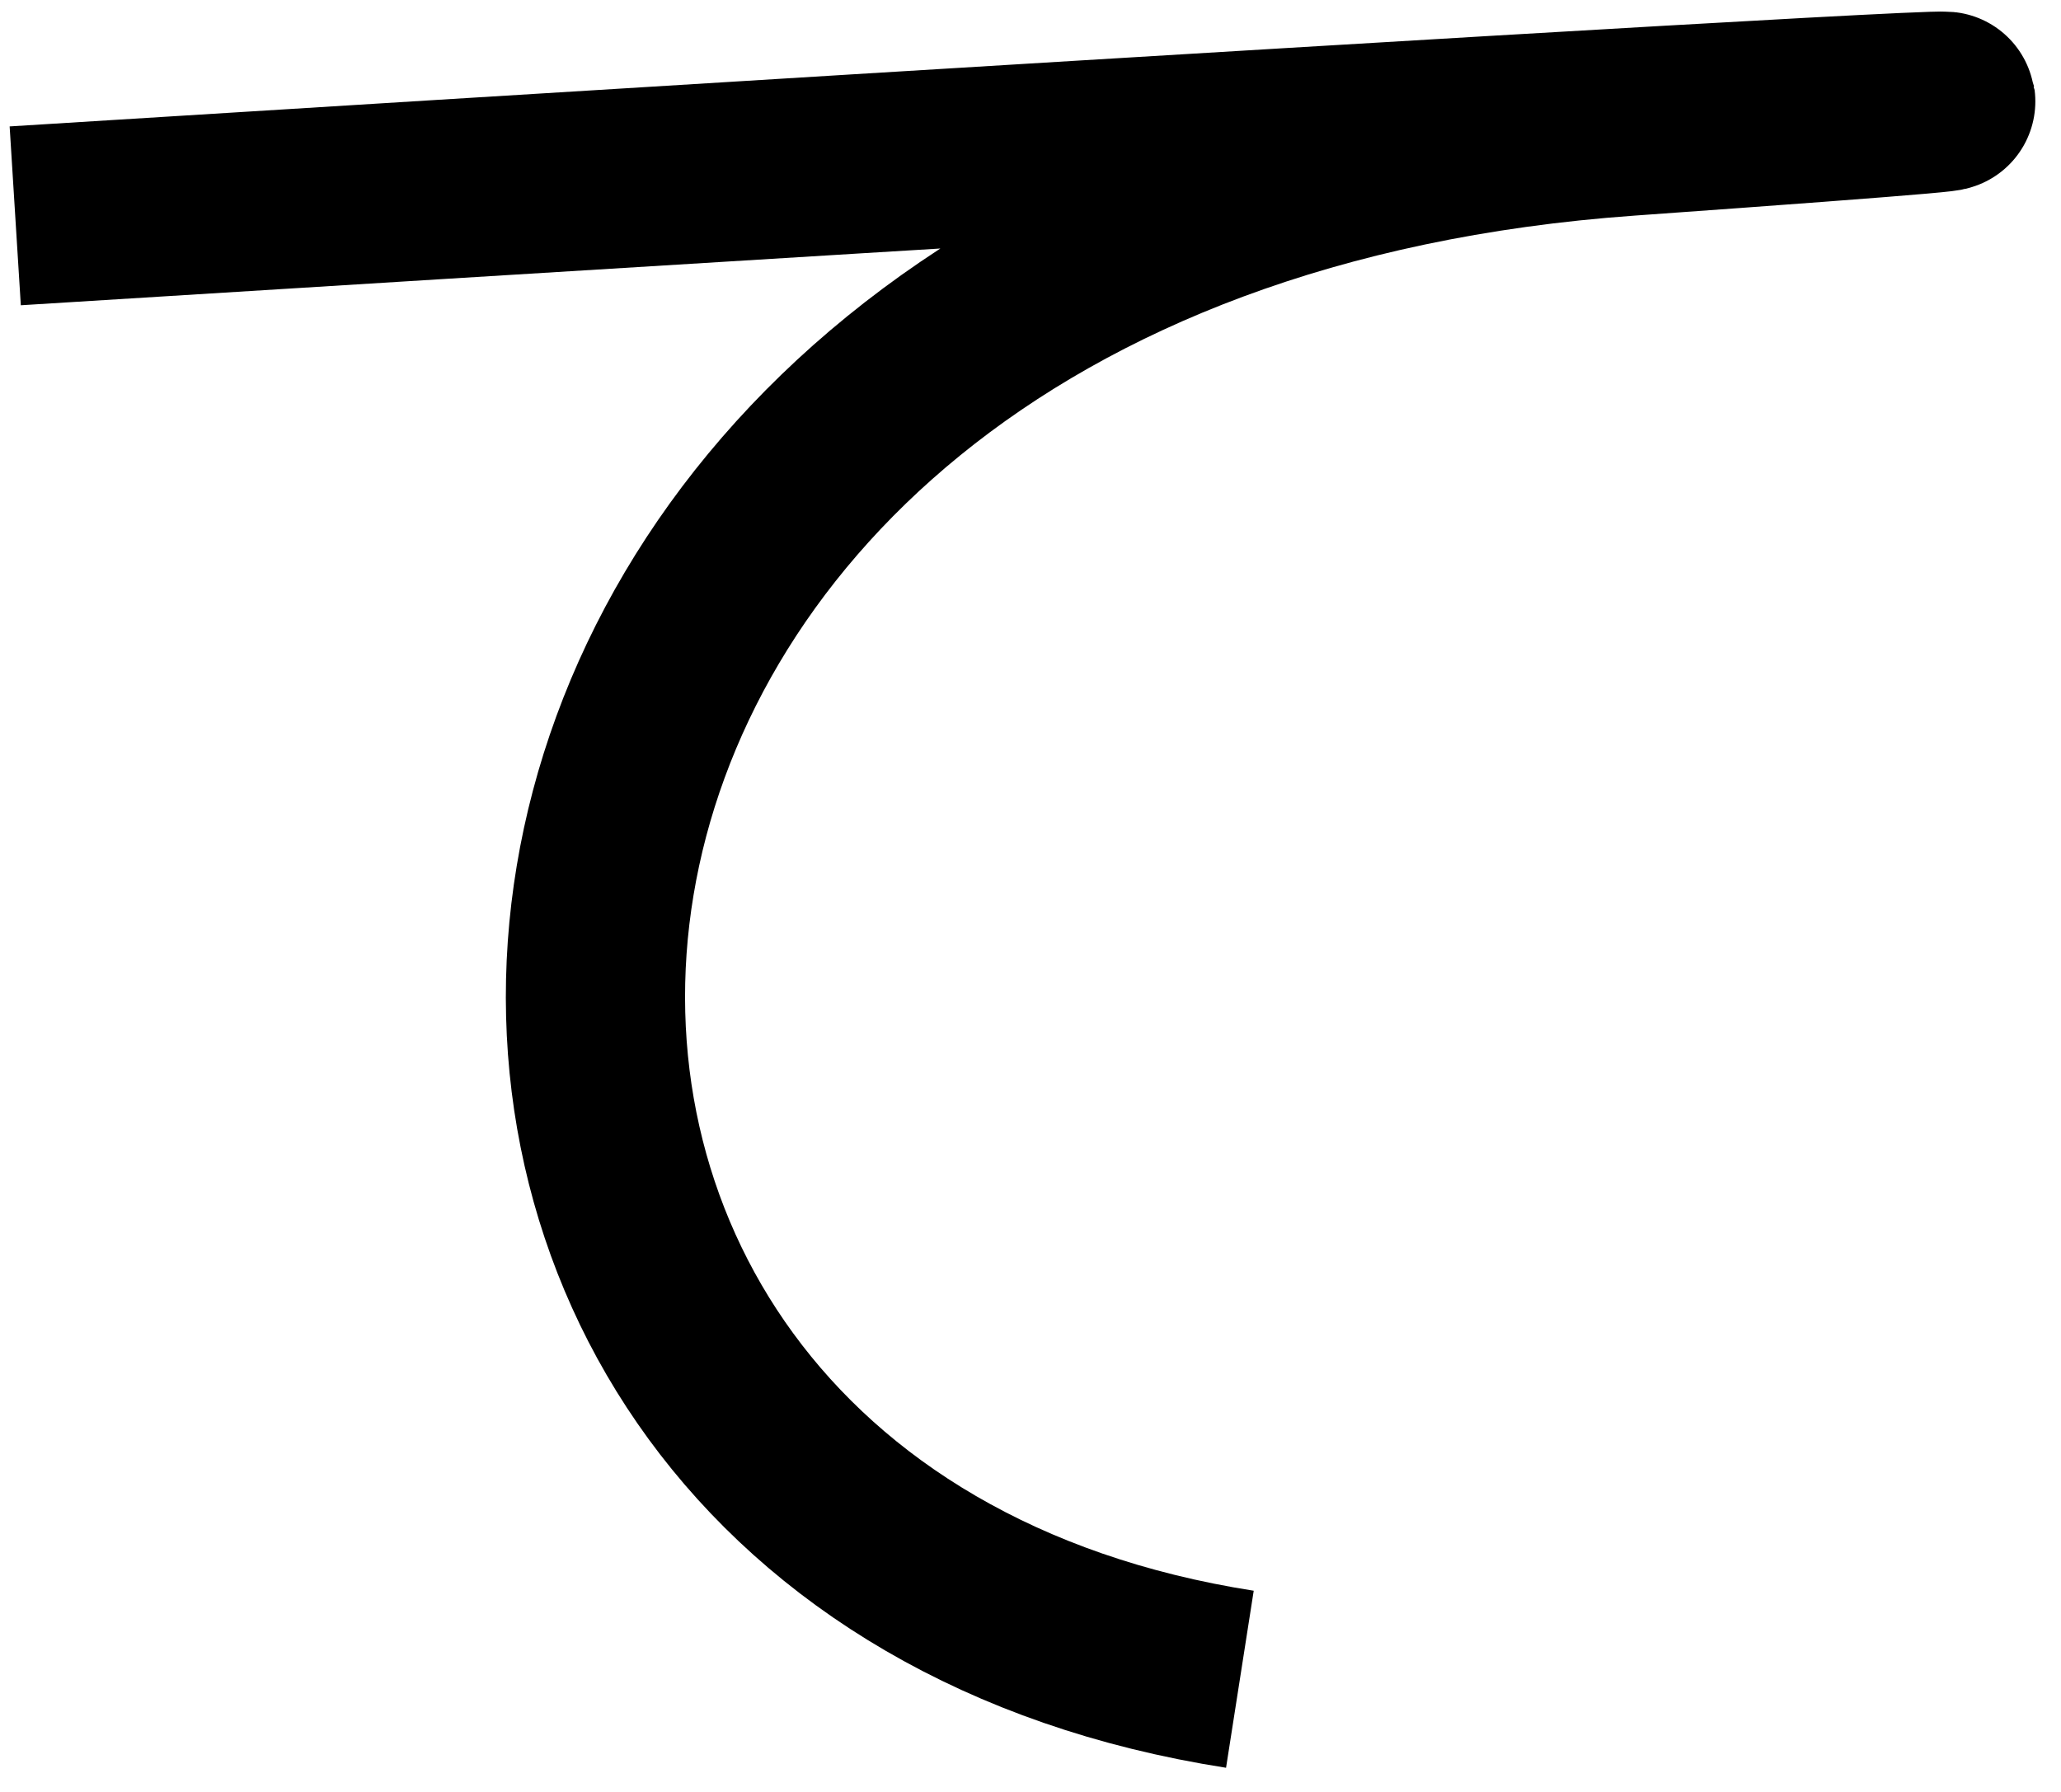
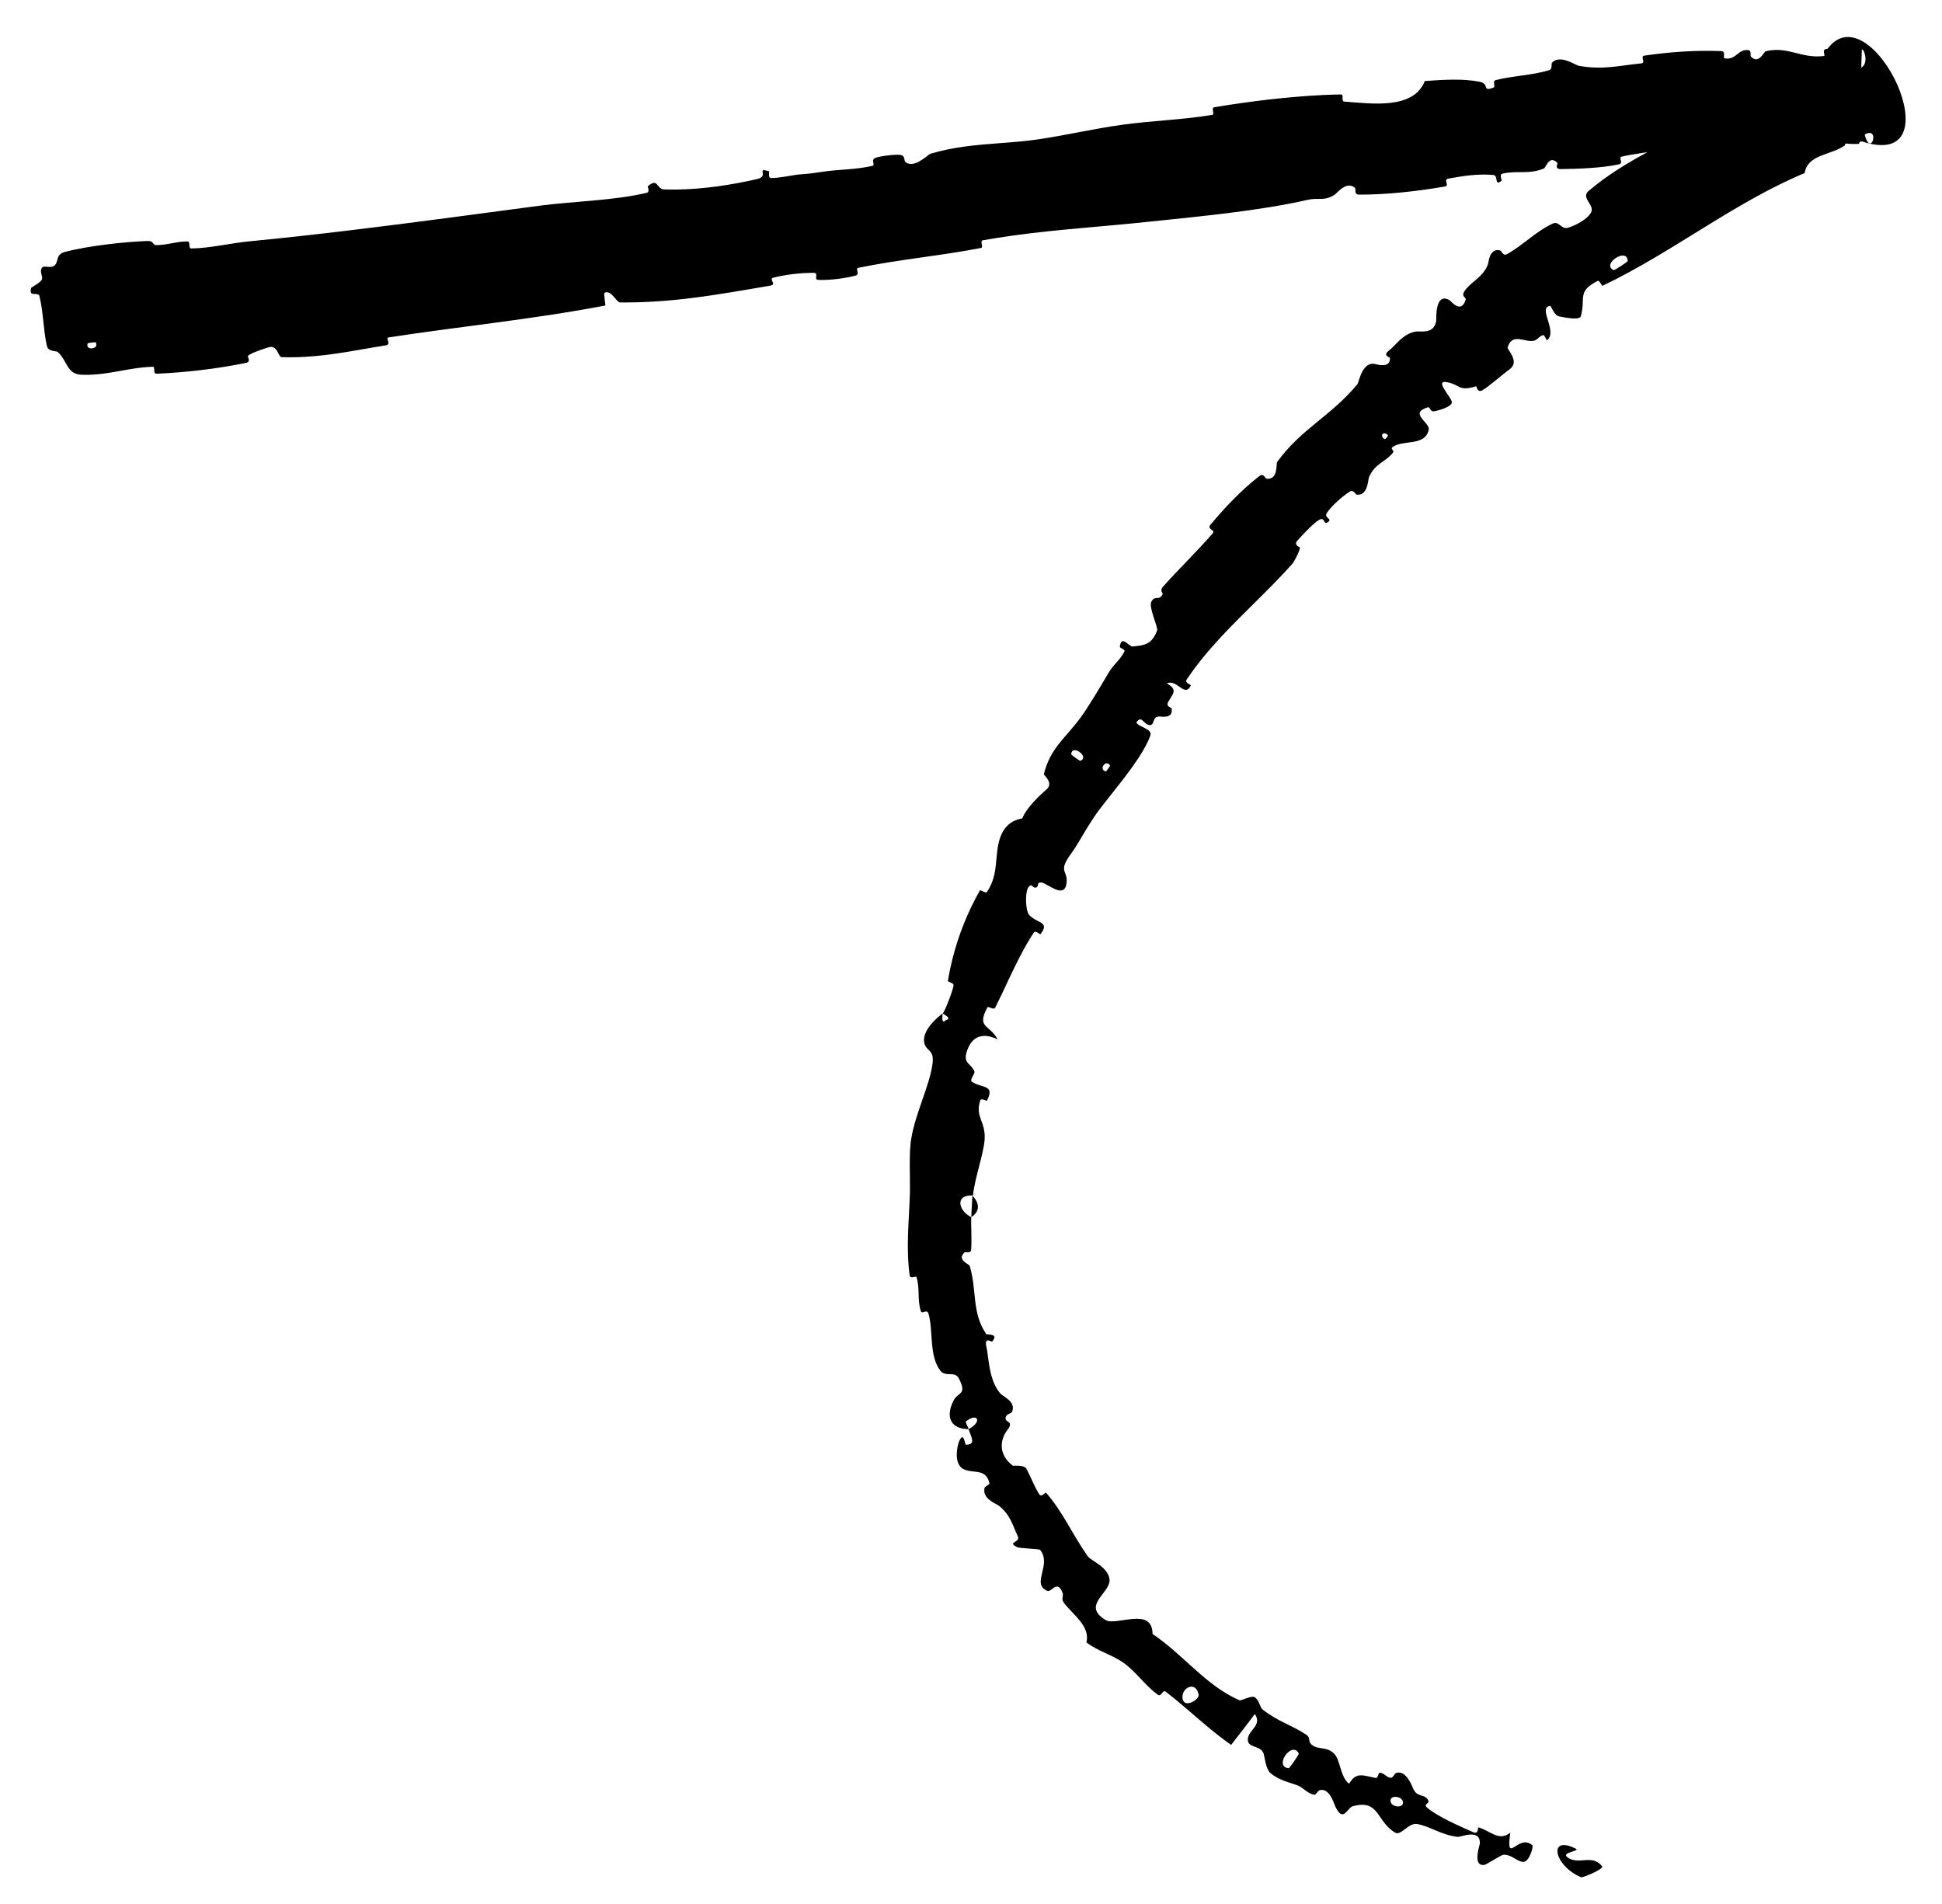
- <svg xmlns="http://www.w3.org/2000/svg" width="69" height="60" viewBox="0 0 69 60" fill="none">
-   <path d="M0.51 7.227C0.51 7.227 96.51 1.227 54.51 4.227C12.51 7.228 9.51 51.227 41.51 56.227" stroke="black" stroke-width="6" />
+ <svg xmlns="http://www.w3.org/2000/svg" width="51" height="50" viewBox="0 0 51 50" fill="none">
+   <path d="M1.719 6.611C2.35 6.451 3.264 6.352 3.858 6.329C4.065 6.318 3.979 6.44 4.125 6.437C4.421 6.429 4.667 6.335 4.924 6.341C5.013 6.343 4.934 6.527 5.026 6.525C5.516 6.518 6.078 6.381 6.547 6.338C7.435 6.252 8.336 6.151 9.218 6.045C10.872 5.846 12.514 5.622 14.216 5.396C15.043 5.288 16.124 5.268 16.982 5.064C17.081 5.04 16.998 4.904 17.015 4.889C17.289 4.657 17.235 4.967 17.439 4.974C17.538 4.978 17.638 4.979 17.738 4.978C18.468 4.971 19.237 4.853 19.89 4.7C20.21 4.625 19.84 4.387 20.191 4.498C20.216 4.505 20.158 4.673 20.249 4.675C20.456 4.681 20.836 4.593 20.995 4.581C21.3 4.558 21.354 4.548 21.636 4.506C22.023 4.449 22.497 4.454 22.91 4.355C22.998 4.333 22.855 4.193 22.993 4.144C23.131 4.095 23.511 4.05 23.644 4.068C23.777 4.086 23.742 4.219 23.769 4.244C23.992 4.456 24.375 4.056 24.43 4.039C25.056 3.853 25.646 3.806 26.235 3.761C26.585 3.735 26.938 3.709 27.296 3.655C28.028 3.545 28.787 3.368 29.489 3.274C30.324 3.162 31.024 3.149 31.831 3.018C31.916 3.005 31.789 2.832 31.894 2.815C32.852 2.659 33.75 2.546 34.73 2.496C34.889 2.489 35.048 2.483 35.207 2.48C35.318 2.478 35.199 2.661 35.312 2.669C35.985 2.714 37.116 2.894 37.418 2.128C37.886 2.095 38.405 2.058 38.858 2.147C39.138 2.206 38.901 2.418 39.219 2.301C39.291 2.274 39.175 2.13 39.284 2.102C39.745 1.987 40.238 1.978 40.682 1.844C40.776 1.815 40.733 1.678 40.757 1.649C40.963 1.417 41.377 1.713 41.459 1.728C42.105 1.841 42.484 1.726 43.101 1.665C43.236 1.652 43.057 1.48 43.186 1.46C43.216 1.456 43.245 1.452 43.274 1.448C43.906 1.36 44.546 1.317 45.2 1.342C45.345 1.349 45.227 1.522 45.297 1.533C45.603 1.583 45.641 1.273 45.925 1.318C45.993 1.326 45.966 1.467 45.979 1.482C46.187 1.706 46.322 1.357 46.369 1.346C46.966 1.205 47.279 1.541 47.895 1.472C47.962 1.464 47.806 1.292 47.995 1.281C49.145 -0.267 51.433 4.543 48.893 3.713C48.677 3.779 48.776 3.596 48.757 3.586C48.706 3.562 48.663 3.552 48.626 3.552C48.474 3.538 48.481 3.795 48.44 3.825C48.062 4.085 47.476 4.049 47.393 4.545C45.554 5.311 43.929 6.624 42.087 7.504C42.064 7.515 42.003 7.353 41.958 7.376C41.404 7.663 41.652 7.805 41.515 8.305C41.48 8.43 40.995 8.316 40.955 8.311C40.809 8.292 40.743 8.028 40.704 8.033C40.376 8.086 40.921 8.706 40.626 8.937C40.615 8.943 40.561 8.793 40.527 8.8C40.42 8.823 40.381 8.931 40.273 8.95C40.025 8.992 39.712 8.729 39.592 9.126C39.591 9.128 39.591 9.13 39.592 9.133C39.605 9.203 39.911 9.506 39.645 9.697C39.527 9.78 39.085 10.159 38.937 10.245C38.79 10.33 38.78 10.141 38.767 10.144C38.294 10.285 38.37 10.111 38.005 10.037C37.638 9.965 38.146 10.453 38.128 10.573C38.109 10.692 37.748 10.791 37.65 10.802C37.552 10.813 37.563 10.674 37.488 10.698C36.99 10.86 37.564 11.097 37.521 11.285C37.424 11.727 36.86 11.539 36.573 11.738C36.496 11.791 36.632 11.826 36.579 11.891C36.369 12.146 36.115 12.164 35.953 12.528C35.925 12.588 35.931 13.019 35.633 12.991C35.59 12.987 35.554 12.84 35.435 12.917C35.257 13.033 34.971 13.279 34.846 13.47C34.753 13.611 35.038 13.625 34.846 13.727C34.761 13.772 34.79 13.563 34.637 13.655C34.484 13.747 34.184 14.07 34.072 14.196C33.961 14.321 34.142 14.365 34.141 14.382C34.13 14.485 33.97 14.772 33.951 14.793C33.336 15.481 32.679 16.069 32.077 16.715C31.748 17.068 31.437 17.438 31.164 17.846C31.104 17.936 31.283 17.983 31.275 17.998C31.108 18.336 30.923 17.828 30.644 17.945C30.944 18.124 30.801 18.208 30.674 18.444C30.614 18.557 30.763 18.581 30.767 18.598C30.82 18.87 30.532 18.82 30.468 18.817C30.234 18.802 30.346 19.049 30.189 19.041C30.032 19.035 29.987 18.762 29.842 18.971C29.903 19.101 30.276 19.134 30.209 19.32C29.96 20.01 29.015 21.01 28.707 21.494C28.39 21.981 28.32 22.158 28.118 22.431C27.759 22.929 28.076 22.846 28.003 23.227C27.933 23.608 27.485 23.183 27.347 23.174C27.209 23.166 27.3 23.278 27.207 23.308C27.114 23.338 27.102 23.168 27.008 23.3C26.912 23.433 26.931 23.925 27.03 24.03C27.238 24.253 27.585 24.202 27.324 24.531C27.309 24.55 27.198 24.417 27.147 24.494C26.894 24.877 26.684 25.31 26.483 25.736C26.369 25.978 26.258 26.22 26.139 26.455C26.094 26.544 25.957 26.406 25.929 26.458C25.639 27.006 25.983 26.89 26.2 27.295C25.808 27.103 25.498 27.207 25.377 27.66C25.307 27.932 25.502 27.93 25.59 28.134C25.616 28.195 25.448 28.356 25.527 28.409C25.786 28.584 26.138 28.474 25.92 28.903C25.91 28.922 25.767 28.828 25.744 28.895C25.599 29.336 25.888 29.441 25.858 29.922C25.835 30.294 25.592 30.959 25.552 31.395C25.067 31.368 25.169 31.801 25.507 31.963C25.496 32.247 25.527 32.552 25.502 32.828C25.493 32.924 25.348 32.873 25.334 32.886C25.111 33.091 25.448 33.188 25.467 33.246C25.66 33.891 25.513 34.468 25.901 35.035C25.915 35.056 26.249 35.006 26.055 35.231C26.041 35.247 25.838 35.082 25.905 35.375C25.946 35.548 25.958 35.827 26.03 36.101C26.078 36.283 26.153 36.461 26.272 36.595C26.344 36.678 26.691 36.808 26.577 37.079C26.561 37.115 26.46 37.127 26.427 37.184C26.322 37.37 26.659 37.29 26.46 37.547C26.261 37.803 26.209 38.197 26.598 38.489C26.61 38.498 26.896 38.457 26.96 38.577C27.064 38.774 27.173 39.059 27.294 39.242C27.352 39.331 27.456 39.182 27.468 39.196C27.927 39.723 28.135 40.254 28.567 40.87C28.648 40.986 29.08 41.135 29.136 41.458C29.203 41.816 28.376 42.149 29.036 42.543C29.317 42.712 30.26 42.174 30.268 42.909C31.015 43.413 31.553 44.118 32.317 44.535C32.392 44.576 32.469 44.615 32.55 44.651C32.591 44.67 32.873 44.511 32.956 44.573C33.08 44.666 33.076 44.827 33.164 44.897C33.555 45.206 33.938 45.31 34.303 45.553C34.441 45.644 34.318 45.735 34.485 45.844C34.653 45.952 34.861 45.859 35.054 46.073C35.2 46.234 35.199 46.669 35.43 46.844C35.615 46.519 35.794 46.627 36.129 46.691C36.192 46.702 36.194 46.556 36.227 46.556C36.362 46.551 36.41 46.697 36.543 46.684C36.576 46.68 36.635 46.567 36.665 46.558C36.918 46.477 37.072 46.875 37.101 46.944C37.206 47.208 37.369 47.102 37.484 47.241C37.601 47.379 37.338 47.357 37.492 47.481C37.813 47.738 38.301 47.939 38.688 48.115C38.839 48.183 38.804 47.981 38.827 47.988C39.135 48.075 39.366 48.37 39.664 48.126C39.536 49.023 39.876 48.123 40.245 48.462C40.274 48.489 40.164 48.892 40.008 48.895C39.851 48.898 39.699 48.695 39.481 48.707C39.429 48.71 39.032 48.965 38.989 48.972C38.654 49.03 38.864 48.444 38.864 48.407C38.87 48.01 38.372 48.248 38.279 48.237C37.843 48.187 37.563 47.961 37.216 47.9C36.99 47.86 36.793 48.215 36.642 48.128C36.139 47.833 36.233 47.245 35.533 47.431C35.375 47.466 35.271 47.915 35.049 47.397C35.034 47.364 34.906 46.929 34.648 47.015C34.615 47.026 34.552 47.139 34.52 47.133C34.306 47.092 34.239 46.935 34.024 46.866C33.809 46.797 33.545 46.724 33.358 46.556C33.245 46.455 33.214 46.151 33.188 46.064C33.12 45.819 32.762 45.919 32.77 45.677C32.776 45.432 33.16 45.31 32.953 45.011C32.755 45.283 32.538 45.553 32.331 45.822C32.12 45.674 31.921 45.517 31.728 45.357C31.346 45.04 31.015 44.734 30.611 44.423C30.535 44.365 30.498 44.567 30.413 44.508C30.054 44.253 29.853 43.912 29.495 43.659C29.215 43.461 28.828 43.359 28.531 43.131C28.638 42.698 28.169 42.401 27.938 42.087C27.857 41.978 27.941 41.916 27.903 41.823C27.764 41.472 27.615 41.819 27.51 41.779C27.061 41.597 27.638 41.09 27.312 40.698C27.296 40.679 26.769 40.657 26.721 40.633C26.416 40.492 26.809 40.511 26.73 40.346C26.587 40.044 26.546 39.806 26.246 39.551C26.163 39.485 25.792 39.366 25.855 39.075C25.863 39.036 25.989 38.984 25.985 38.959C25.897 38.528 25.52 38.719 25.278 38.566C25.036 38.41 25.144 37.942 25.192 37.841C25.313 37.574 25.339 37.938 25.364 37.939C25.648 37.943 25.496 37.723 25.436 37.53C25.806 37.336 25.675 37.087 25.371 37.324C25.338 37.351 25.437 37.484 25.436 37.53C24.988 37.528 24.808 37.231 25.047 36.77C25.144 36.588 25.335 36.613 25.253 36.365C25.238 36.319 25.215 36.264 25.18 36.197C25.081 35.999 24.832 36.166 24.699 36C24.395 35.613 24.511 34.957 24.388 34.512C24.343 34.347 24.217 34.538 24.181 34.426C24.085 34.124 24.163 33.837 24.067 33.533C24.058 33.505 23.902 33.593 23.889 33.495C23.79 32.753 23.871 32.096 23.896 31.331C23.905 30.962 23.864 30.287 23.93 29.907C24.035 29.249 24.419 28.489 24.489 27.938C24.536 27.578 24.359 27.615 24.288 27.435C24.15 27.082 24.677 26.665 24.756 26.617C24.758 26.616 24.707 26.928 24.835 26.791C25.032 26.748 24.756 26.621 24.756 26.617C24.806 26.579 25.03 25.999 25.042 25.875C25.047 25.806 24.887 25.791 24.893 25.756C24.925 25.565 24.964 25.376 25.011 25.189C25.172 24.551 25.413 23.947 25.736 23.379C25.745 23.367 25.895 23.46 25.914 23.431C26.188 23.025 26.137 22.646 26.206 22.233C26.277 21.819 26.469 21.554 26.846 21.493C26.958 21.21 27.292 20.897 27.486 20.728C27.68 20.56 27.408 20.355 27.413 20.332C27.584 19.64 27.965 19.406 28.382 18.838C28.58 18.569 28.919 17.998 29.104 17.683C29.248 17.433 29.416 17.341 29.533 17.1C29.549 17.068 29.407 17.005 29.408 16.993C29.442 16.649 29.651 16.985 29.74 16.977C30.065 16.949 30.246 16.921 30.388 16.558C30.42 16.475 30.159 15.946 30.236 15.802C30.335 15.616 30.434 15.797 30.535 15.6C30.543 15.585 30.465 15.523 30.52 15.436C30.525 15.428 30.531 15.42 30.538 15.412C30.949 14.948 31.439 14.481 31.856 13.995C31.914 13.929 31.699 13.889 31.78 13.791C32.161 13.332 32.611 12.857 33.074 12.501C33.188 12.414 33.221 12.569 33.27 12.573C33.57 12.601 33.511 12.172 33.538 12.135C34.17 11.259 34.955 10.928 35.65 10.086C35.687 10.04 35.774 9.464 36.134 9.564C36.158 9.57 36.518 9.679 36.503 9.399C36.502 9.382 36.298 9.341 36.474 9.208C36.648 9.076 36.841 8.761 37.186 8.706C37.295 8.688 37.67 8.789 37.718 8.415C37.721 8.389 37.678 7.672 38.057 7.877C38.118 7.912 38.365 8.254 38.49 7.874C38.51 7.811 38.4 7.803 38.432 7.702C38.437 7.687 38.446 7.669 38.458 7.649C38.604 7.414 38.942 7.289 39.074 6.947C39.097 6.887 39.105 6.518 39.389 6.574C39.434 6.582 39.474 6.729 39.565 6.679C39.995 6.444 40.34 6.07 40.783 5.869C40.94 5.798 41.004 6.033 41.18 5.981C41.361 5.925 41.694 5.762 41.787 5.571C41.881 5.379 41.506 5.197 41.721 5.013C42.664 4.213 43.77 3.757 44.909 3.146C45.071 3.06 44.876 3.02 45.11 2.887C45.83 2.472 46.961 1.816 47.828 1.589C48.074 1.519 48.264 1.478 48.413 1.47C48.953 1.45 48.469 1.879 48.84 1.794C49.103 1.707 48.954 1.274 48.896 1.297C48.715 5.417 49.666 3 48.883 3.59C48.797 3.598 48.874 3.773 48.801 3.778C48.516 3.798 48.241 3.725 47.974 3.746C47.85 3.756 47.877 3.885 47.759 3.879C47.448 3.868 47.23 3.824 46.956 3.717C46.93 3.708 47.086 3.536 46.882 3.542C46.565 3.551 46.047 3.467 45.718 3.619C45.607 3.666 45.629 3.964 45.362 3.779C45.305 3.741 45.344 3.378 45.073 3.713C45.038 3.767 44.526 4.233 44.297 3.986C44.228 3.921 44.041 3.645 43.906 3.705C43.888 3.714 43.98 3.866 43.866 3.893C43.758 3.918 43.647 3.938 43.533 3.957C43.231 4.006 42.876 4.045 42.59 4.113C42.482 4.139 42.664 4.286 42.502 4.319C42.056 4.411 41.467 4.436 40.988 4.44C40.811 4.442 40.915 4.291 40.901 4.278C40.678 4.059 40.606 4.398 40.544 4.425C40.162 4.587 39.835 4.472 39.462 4.559C39.358 4.583 39.452 4.729 39.433 4.746C39.233 4.908 39.36 4.609 39.219 4.595C38.808 4.558 38.413 4.622 38.033 4.691C37.895 4.717 38.075 4.876 37.95 4.897C37.214 5.024 36.41 5.114 35.688 5.111C35.549 5.111 35.616 4.961 35.583 4.933C35.391 4.767 35.182 4.989 35.085 5.083C35.068 5.1 35.054 5.112 35.045 5.118C34.759 5.291 34.623 5.185 34.355 5.245C33.087 5.537 31.443 5.69 30.216 5.818C28.881 5.96 27.801 6.02 26.601 6.186C26.345 6.222 26.084 6.262 25.814 6.309C25.718 6.326 25.843 6.495 25.76 6.512C24.688 6.72 23.608 6.813 22.536 7.034C22.448 7.052 22.603 7.206 22.462 7.24C22.174 7.312 21.807 7.36 21.498 7.351C21.349 7.347 21.52 7.167 21.37 7.166C21.021 7.163 20.656 7.208 20.314 7.29C20.169 7.326 20.419 7.469 20.228 7.501C19.557 7.616 18.872 7.738 18.191 7.823C17.561 7.902 16.952 7.948 16.282 7.942C16.188 7.941 16.05 7.592 15.868 7.693C15.869 7.795 15.889 7.913 15.9 8.022C14.017 8.384 12.091 8.57 10.2 8.862C10.116 8.875 10.292 9.043 10.13 9.069C9.995 9.091 9.861 9.114 9.729 9.136C8.955 9.271 8.234 9.406 7.394 9.379C7.301 9.375 7.289 9.031 7.035 9.126C6.984 9.144 6.62 9.251 6.509 9.345C6.496 9.358 6.6 9.502 6.463 9.53C5.669 9.688 4.913 9.778 4.118 9.814C3.998 9.818 4.094 9.629 4.009 9.631C3.335 9.653 2.793 9.877 2.097 9.839C1.749 9.793 1.778 9.491 1.516 9.242C1.465 9.21 1.258 9.239 1.229 9.073C1.136 8.66 1.141 8.19 1.03 7.752C0.939 7.669 0.754 7.807 0.819 7.558C0.833 7.539 1.078 7.418 1.101 7.333C1.132 7.272 1.031 7.116 1.101 7.033C1.162 6.951 1.335 7.067 1.439 6.965C1.548 6.861 1.451 6.68 1.719 6.611ZM28.37 19.98C28.629 19.878 28.145 19.525 28.132 19.81C28.132 19.824 28.357 19.985 28.37 19.98ZM31.479 44.509C31.411 44.127 31.021 44.313 31.055 44.598C31.093 44.885 31.501 44.626 31.479 44.509ZM34.108 46.049C33.931 45.698 33.44 46.392 33.841 46.435C33.864 46.438 34.119 46.07 34.108 46.049ZM2.511 8.989C2.504 8.982 2.304 9.008 2.303 9.016C2.228 9.222 2.627 9.169 2.511 8.989ZM36.839 47.302C36.796 47.153 36.471 47.137 36.521 47.322C36.562 47.472 36.893 47.488 36.839 47.302ZM36.367 11.531C36.376 11.535 36.475 11.453 36.439 11.418C36.322 11.305 36.222 11.461 36.367 11.531ZM41.523 49.298C40.806 48.996 40.644 48.178 41.38 48.546C41.515 48.613 40.999 48.64 41.155 48.767C41.442 49 41.815 48.669 42.076 49.015C42.123 49.078 41.563 49.317 41.521 49.298C41.522 49.298 41.522 49.298 41.523 49.298ZM29.044 20.258C29.053 20.259 29.156 20.113 29.152 20.106C29.046 19.921 28.837 20.215 29.044 20.258ZM42.378 7.095C42.396 7.103 42.744 6.878 42.745 6.858C42.747 6.478 42.038 6.935 42.378 7.095ZM25.539 31.401C25.724 31.595 25.745 31.81 25.507 31.962C25.518 31.776 25.522 31.588 25.539 31.401Z" fill="black" />
</svg>
